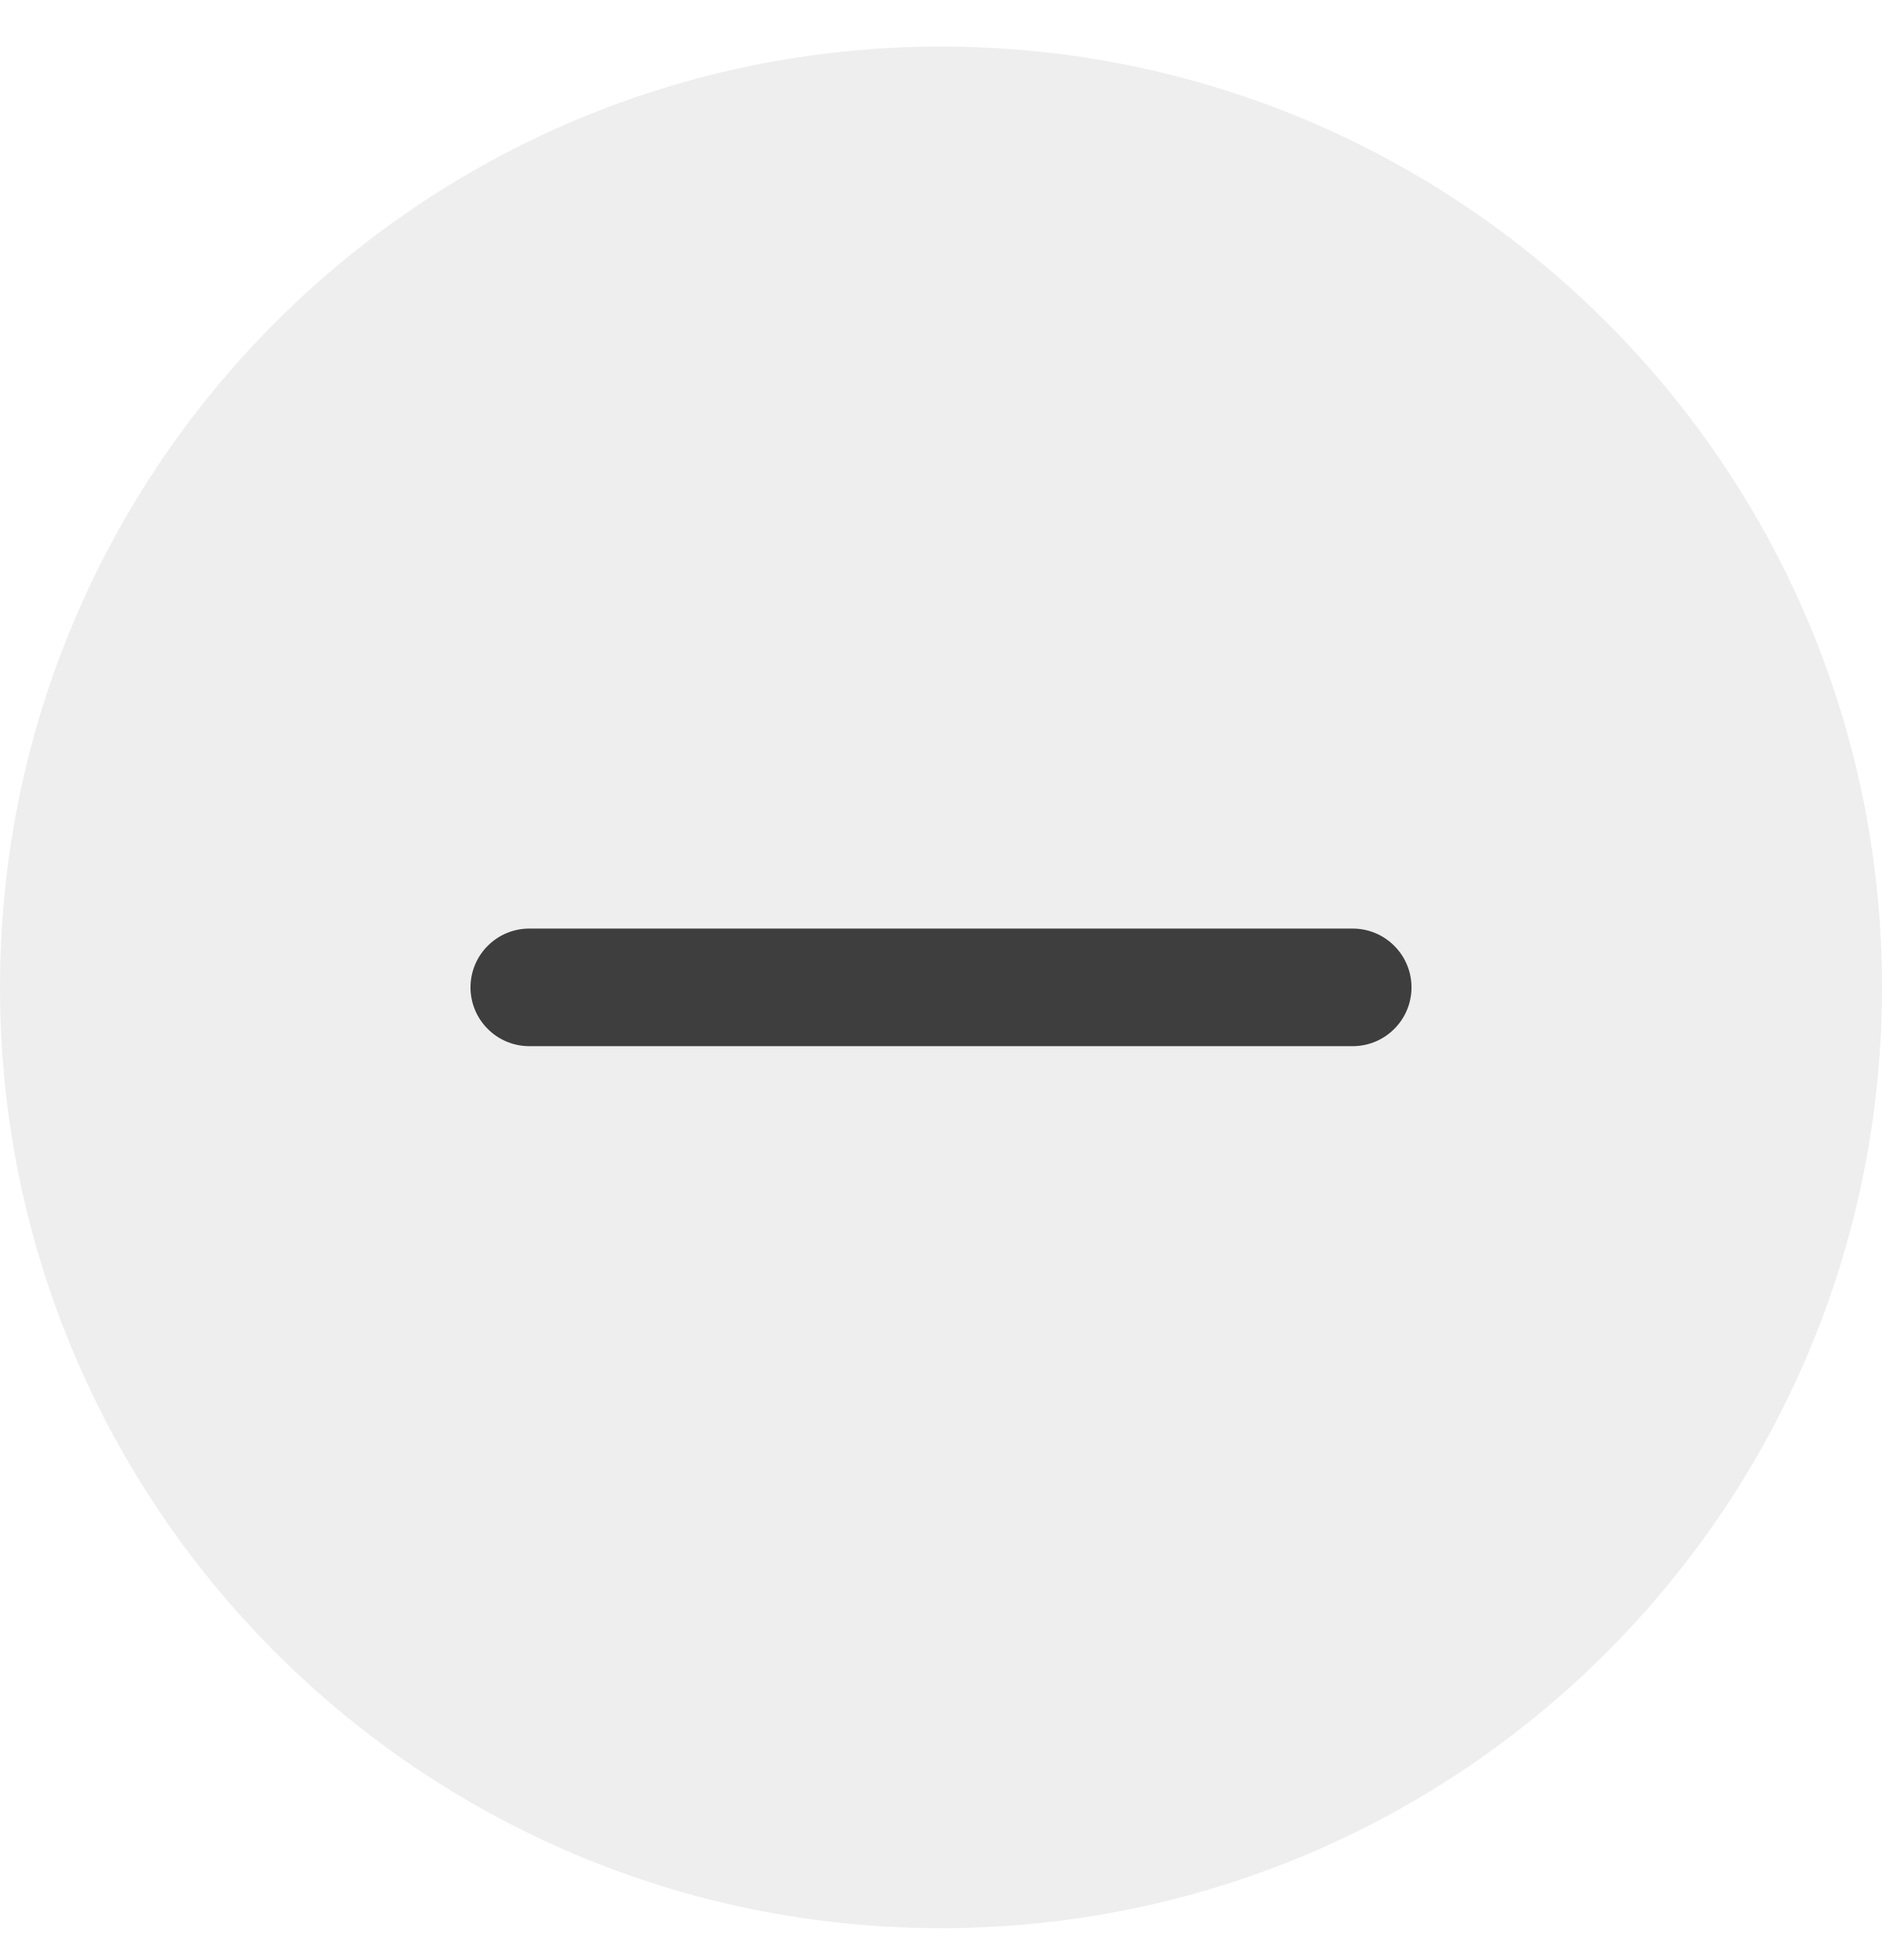
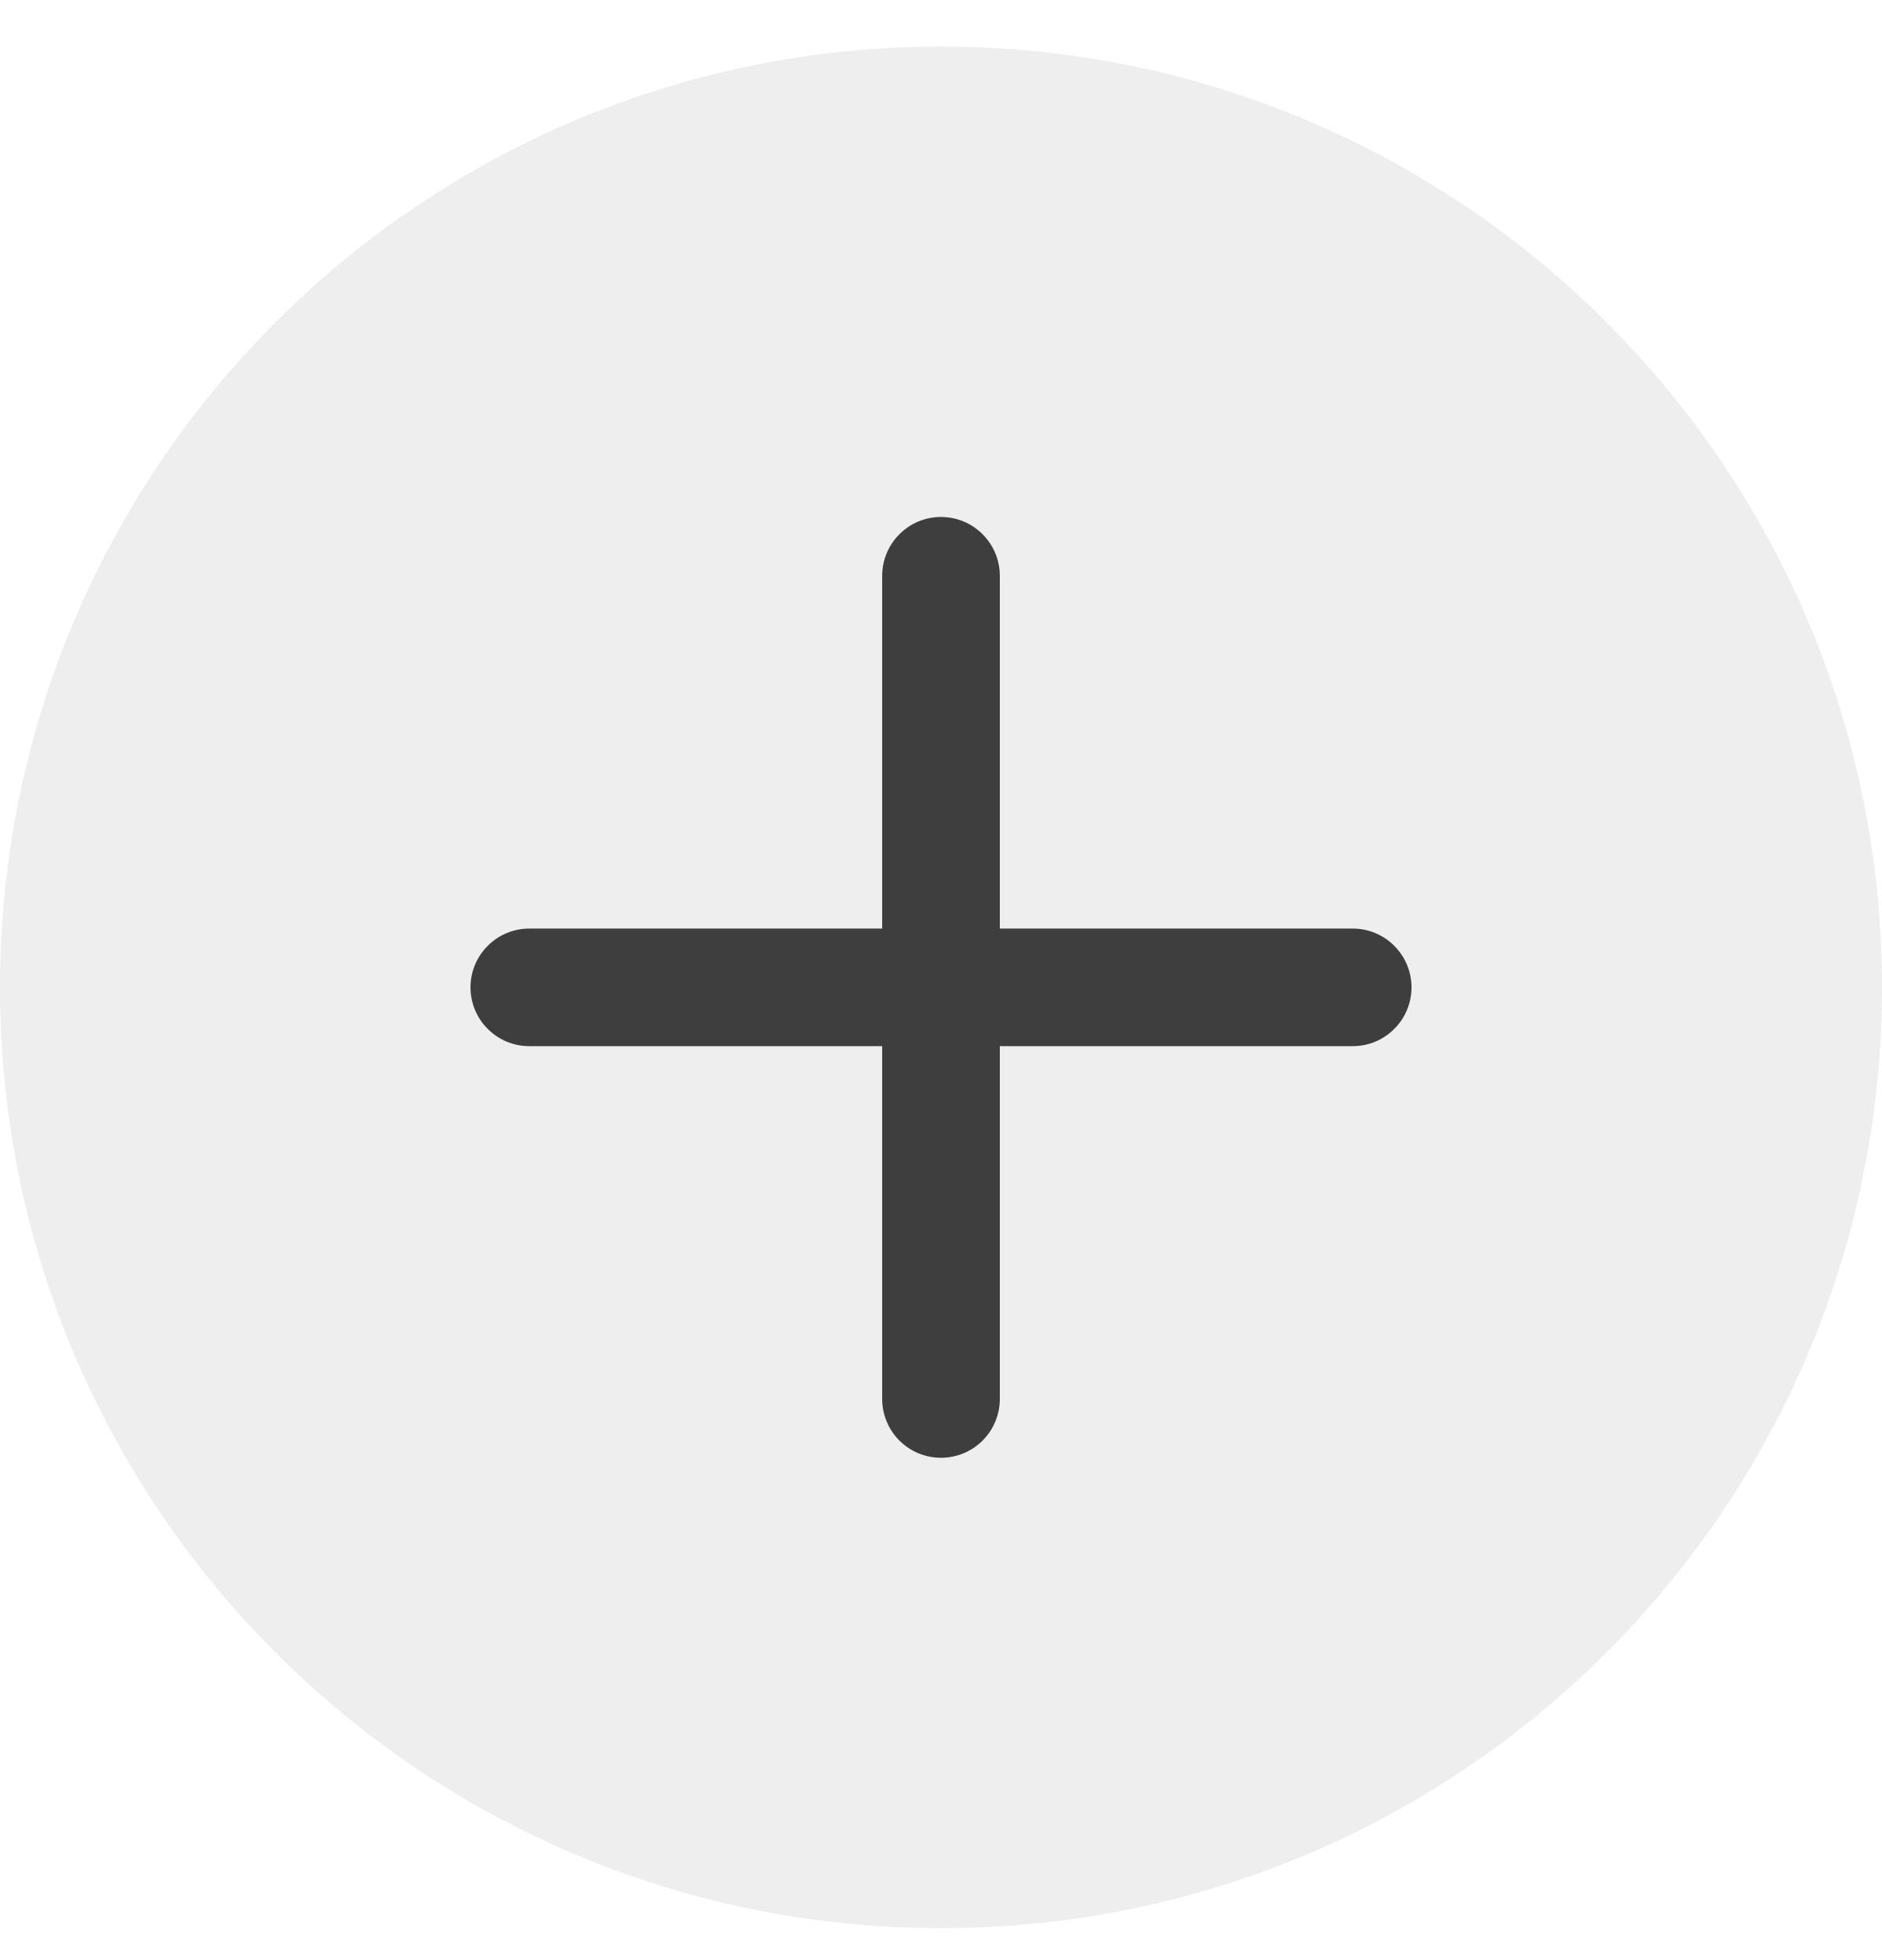
<svg xmlns="http://www.w3.org/2000/svg" width="24" height="25" viewBox="0 0 24 25" fill="none">
  <rect y="0.594" width="24" height="24" rx="12" fill="#EEEEEE" />
-   <path d="M17.25 11.844H6.75C6.551 11.844 6.36 11.923 6.22 12.064C6.079 12.204 6 12.395 6 12.594C6 12.793 6.079 12.984 6.22 13.124C6.36 13.265 6.551 13.344 6.75 13.344H17.25C17.449 13.344 17.64 13.265 17.78 13.124C17.921 12.984 18 12.793 18 12.594C18 12.395 17.921 12.204 17.78 12.064C17.64 11.923 17.449 11.844 17.25 11.844Z" fill="#3E3E3E" />
+   <path d="M17.25 11.844H12.75V7.344C12.75 7.145 12.671 6.955 12.53 6.814C12.39 6.673 12.199 6.594 12 6.594C11.801 6.594 11.61 6.673 11.47 6.814C11.329 6.955 11.25 7.145 11.25 7.344V11.844H6.75C6.551 11.844 6.36 11.923 6.22 12.064C6.079 12.204 6 12.395 6 12.594C6 12.793 6.079 12.984 6.22 13.124C6.36 13.265 6.551 13.344 6.75 13.344H11.25V17.844C11.25 18.043 11.329 18.234 11.47 18.375C11.61 18.515 11.801 18.594 12 18.594C12.199 18.594 12.39 18.515 12.53 18.375C12.671 18.234 12.75 18.043 12.75 17.844V13.344H17.25C17.449 13.344 17.64 13.265 17.78 13.124C17.921 12.984 18 12.793 18 12.594C18 12.395 17.921 12.204 17.78 12.064C17.64 11.923 17.449 11.844 17.25 11.844Z" fill="#3E3E3E" />
</svg>
